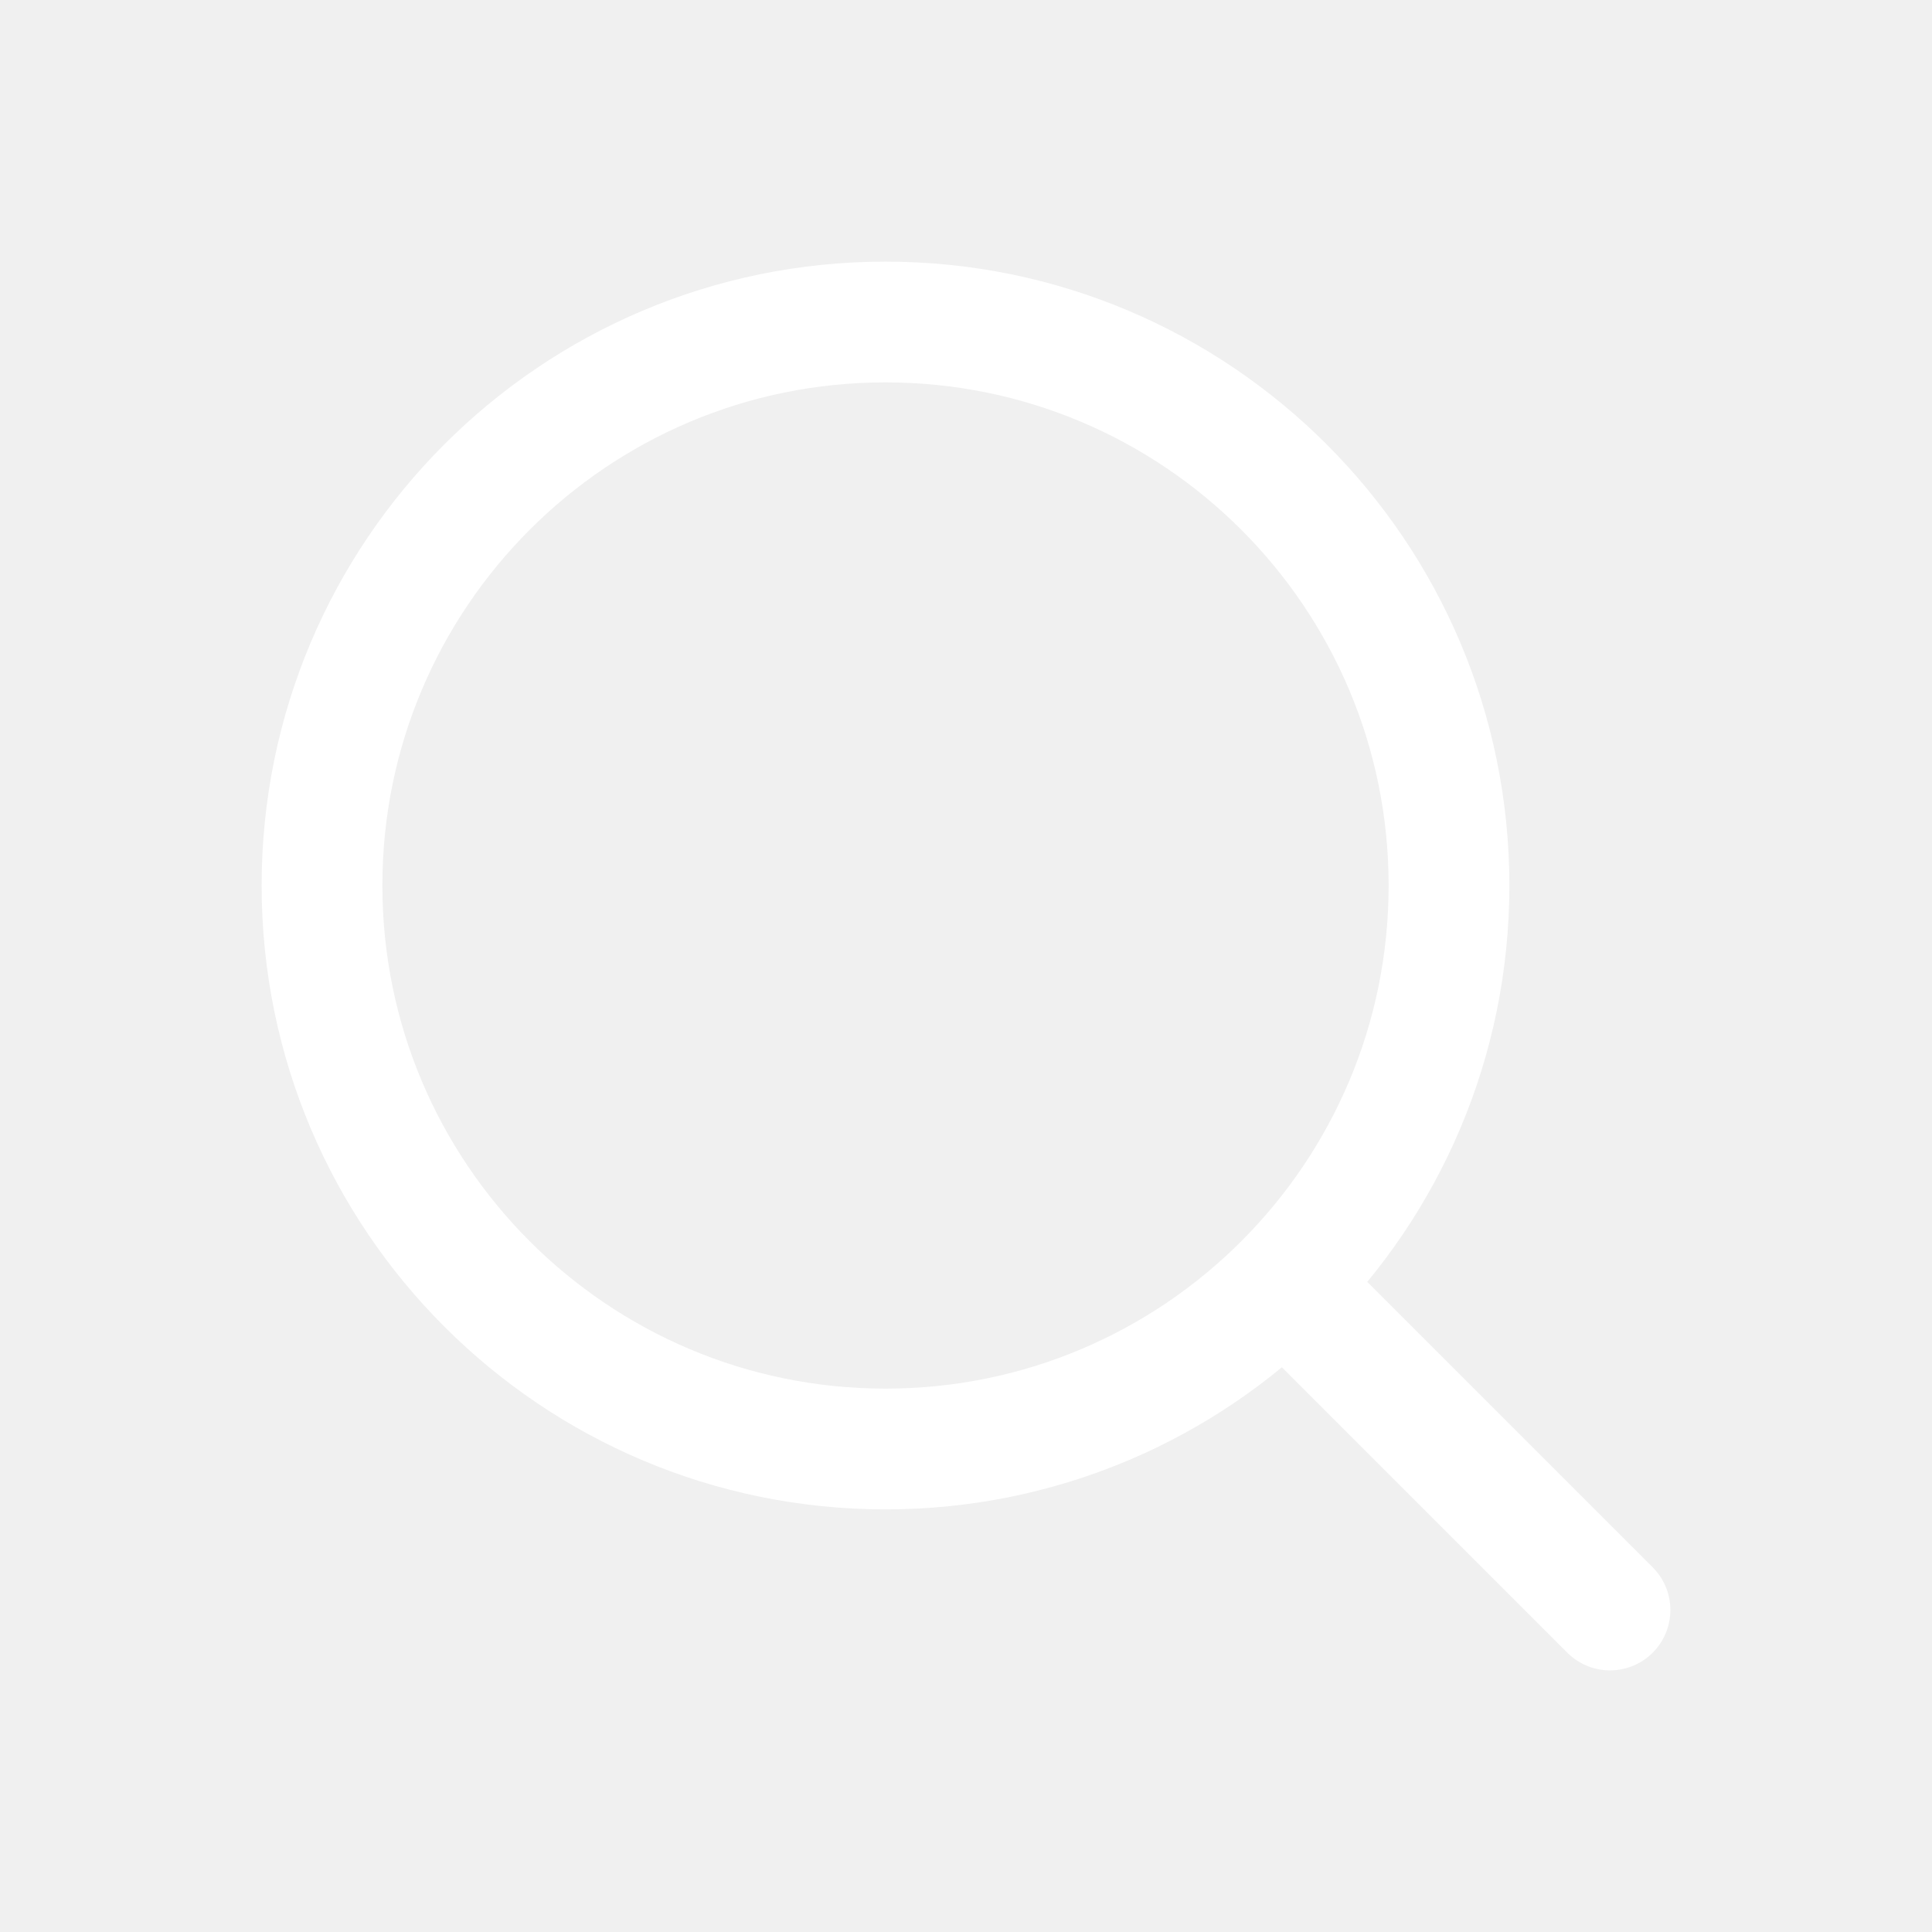
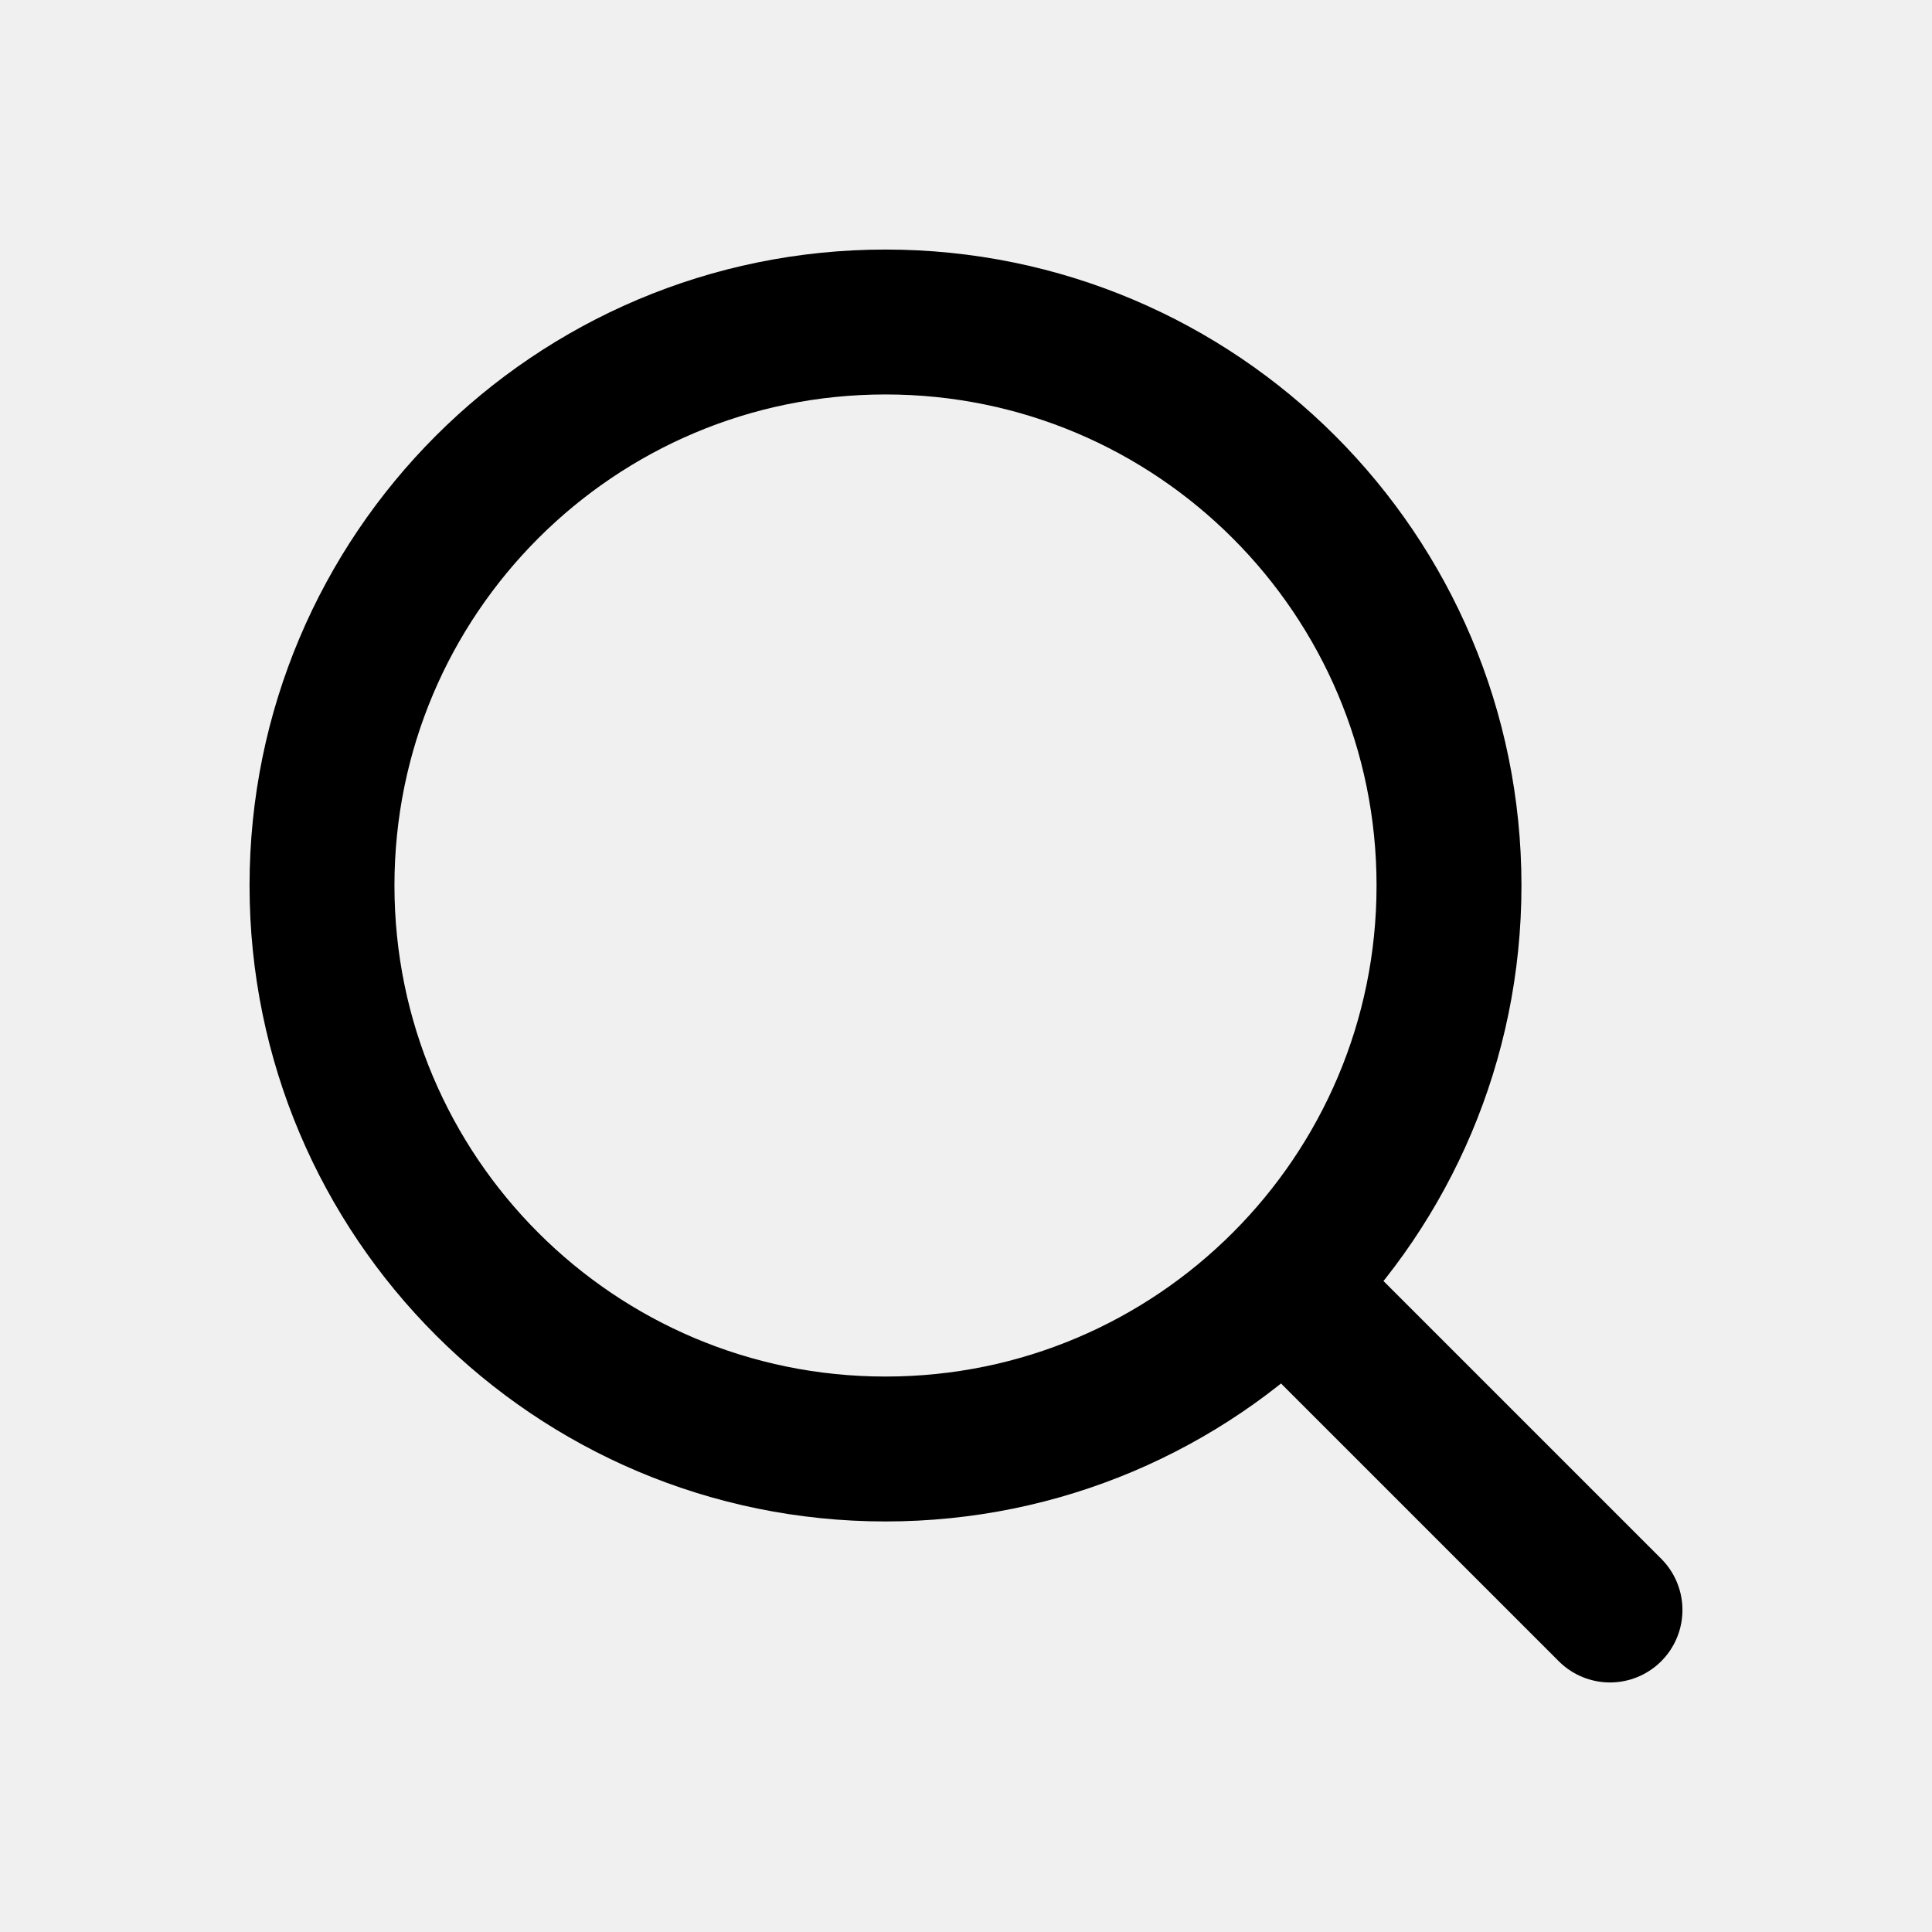
- <svg xmlns="http://www.w3.org/2000/svg" viewBox="0 0 24 24" width="24" height="24">
-   <path d="M11 4a7 7 0 1 0 0 14 7 7 0 1 0 0-14zM20 20l-4-4" fill="none" stroke="#ffffff" stroke-width="1.5" stroke-linecap="round" stroke-linejoin="round" />
+ <svg xmlns="http://www.w3.org/2000/svg" viewBox="0 0 24 24" fill="none" stroke="currentColor" stroke-width="1.8" stroke-linecap="round" stroke-linejoin="round">
+   <path d="M11 4a7 7 0 1 0 0 14 7 7 0 1 0 0-14zM20 20l-4-4" />
</svg>
